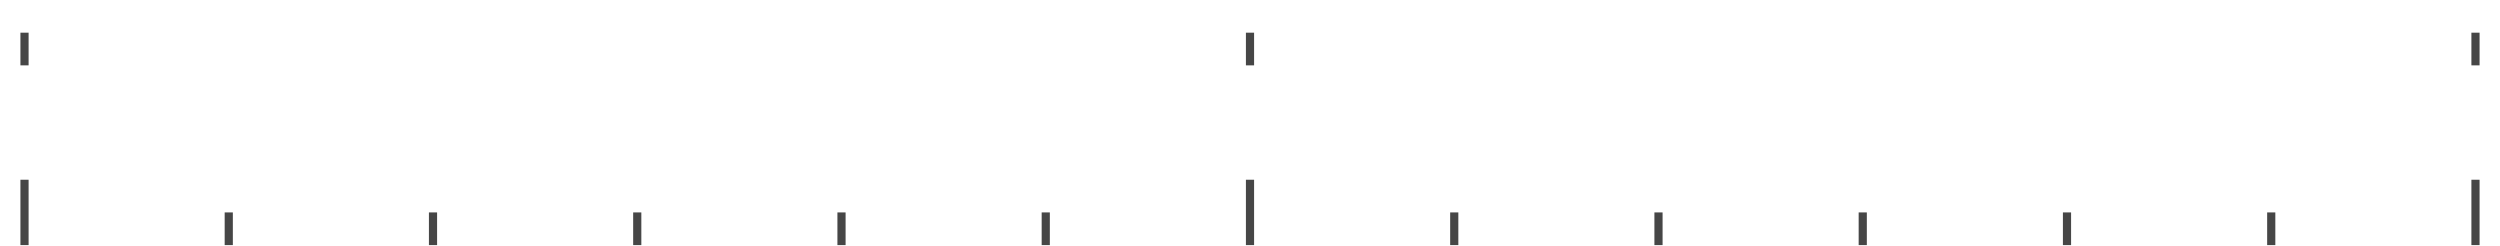
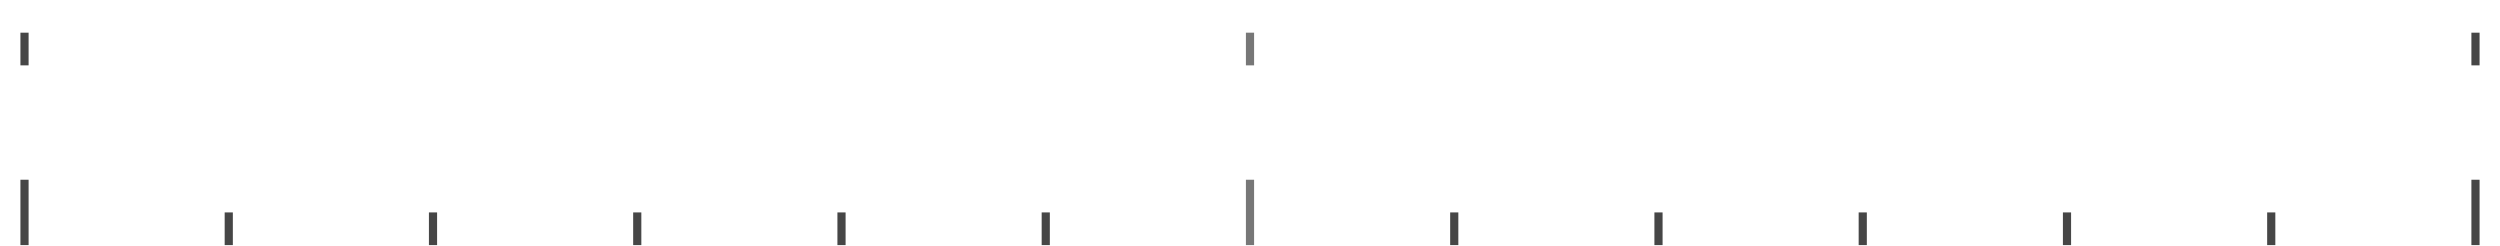
<svg xmlns="http://www.w3.org/2000/svg" width="306" height="30">
-   <path d="M 3,22 3,30 M 28,26 28,30 M 53,26 53,30 M 78,26 78,30 M 103,26 103,30 M 128,26 128,30 M 153,22 153,30 M 178,26 178,30 M 203,26 203,30 M 228,26 228,30 M 253,26 253,30 M 278,26 278,30 M 303,22 303,30 M 3,4 3,8 M 153,4 153,8 M 303,4 303,8" style="fill:none;stroke:rgb(70,70,70);stroke-width:1" />
+   <path d="M 3,22 3,30 M 28,26 28,30 M 53,26 53,30 M 78,26 78,30 M 103,26 103,30 M 128,26 128,30 M 178,26 178,30 M 203,26 203,30 M 228,26 228,30 M 253,26 253,30 M 278,26 278,30 M 303,22 303,30 M 3,4 3,8 M 303,4 303,8" style="fill:none;stroke:rgb(70,70,70);stroke-width:1" />
+   <path d="M 153,22 153,30 M 153,4 153,8" style="fill:none;stroke:rgb(119,119,119);stroke-width:1" />
</svg>
